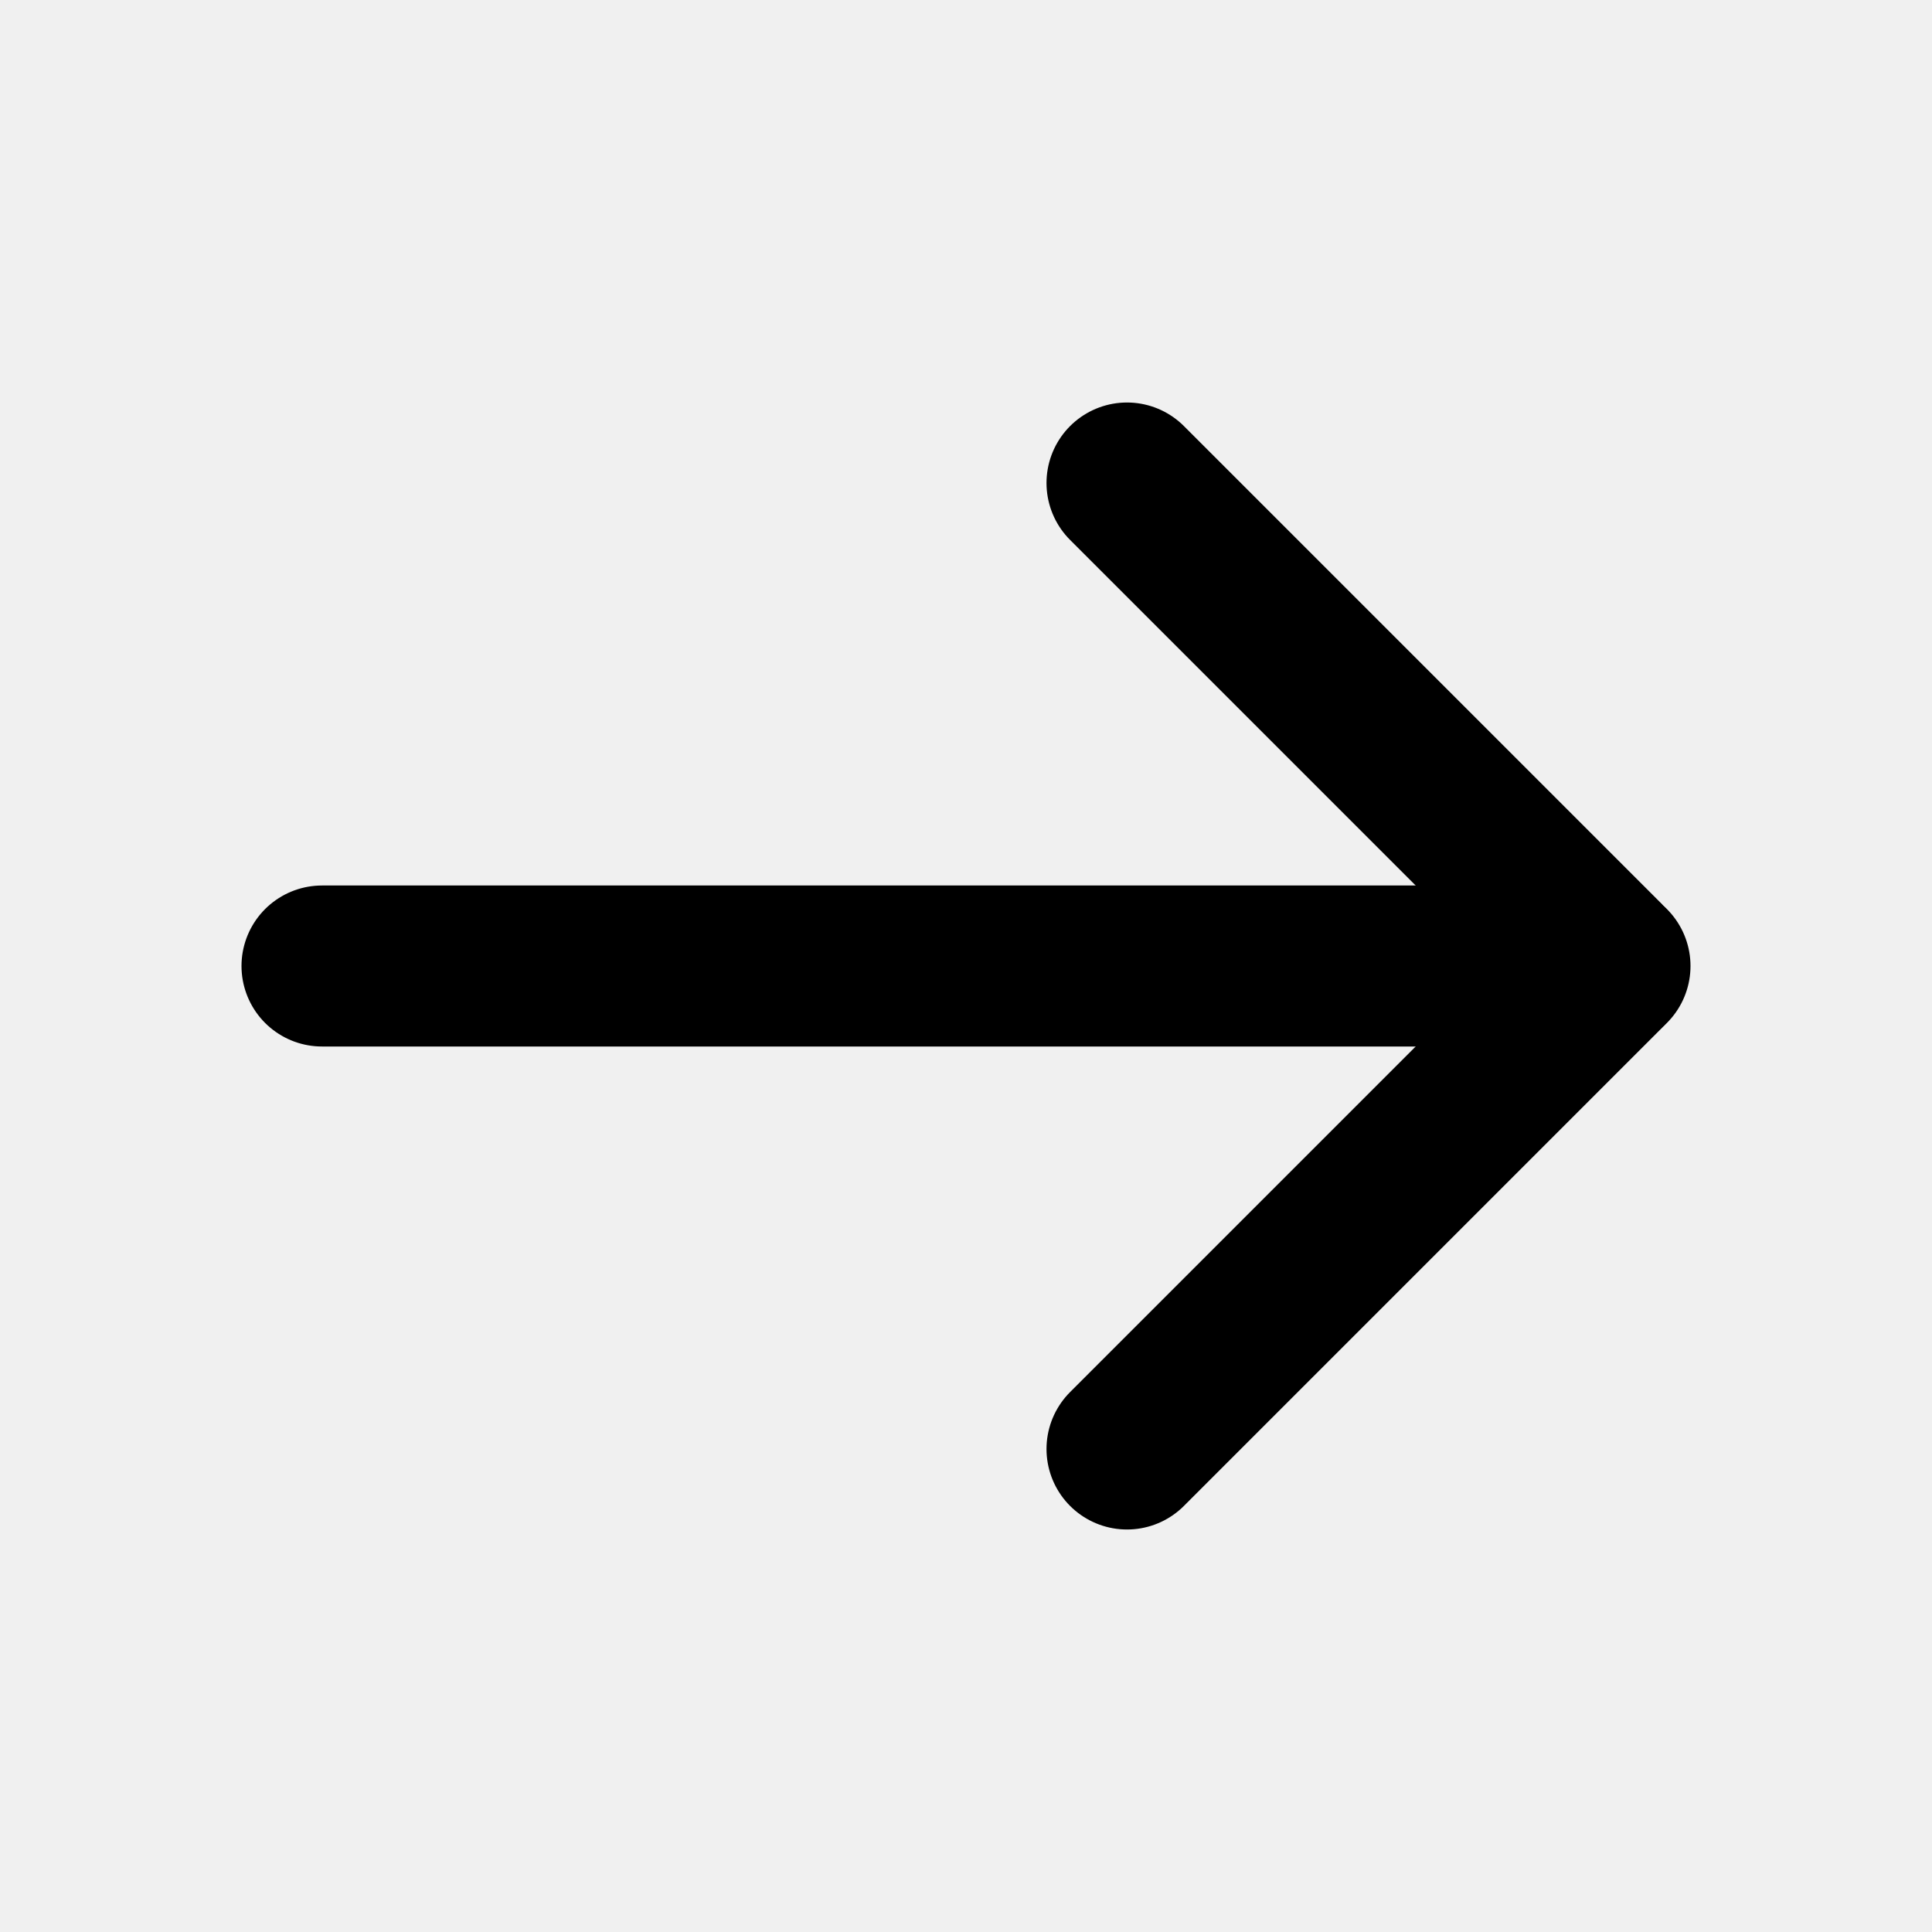
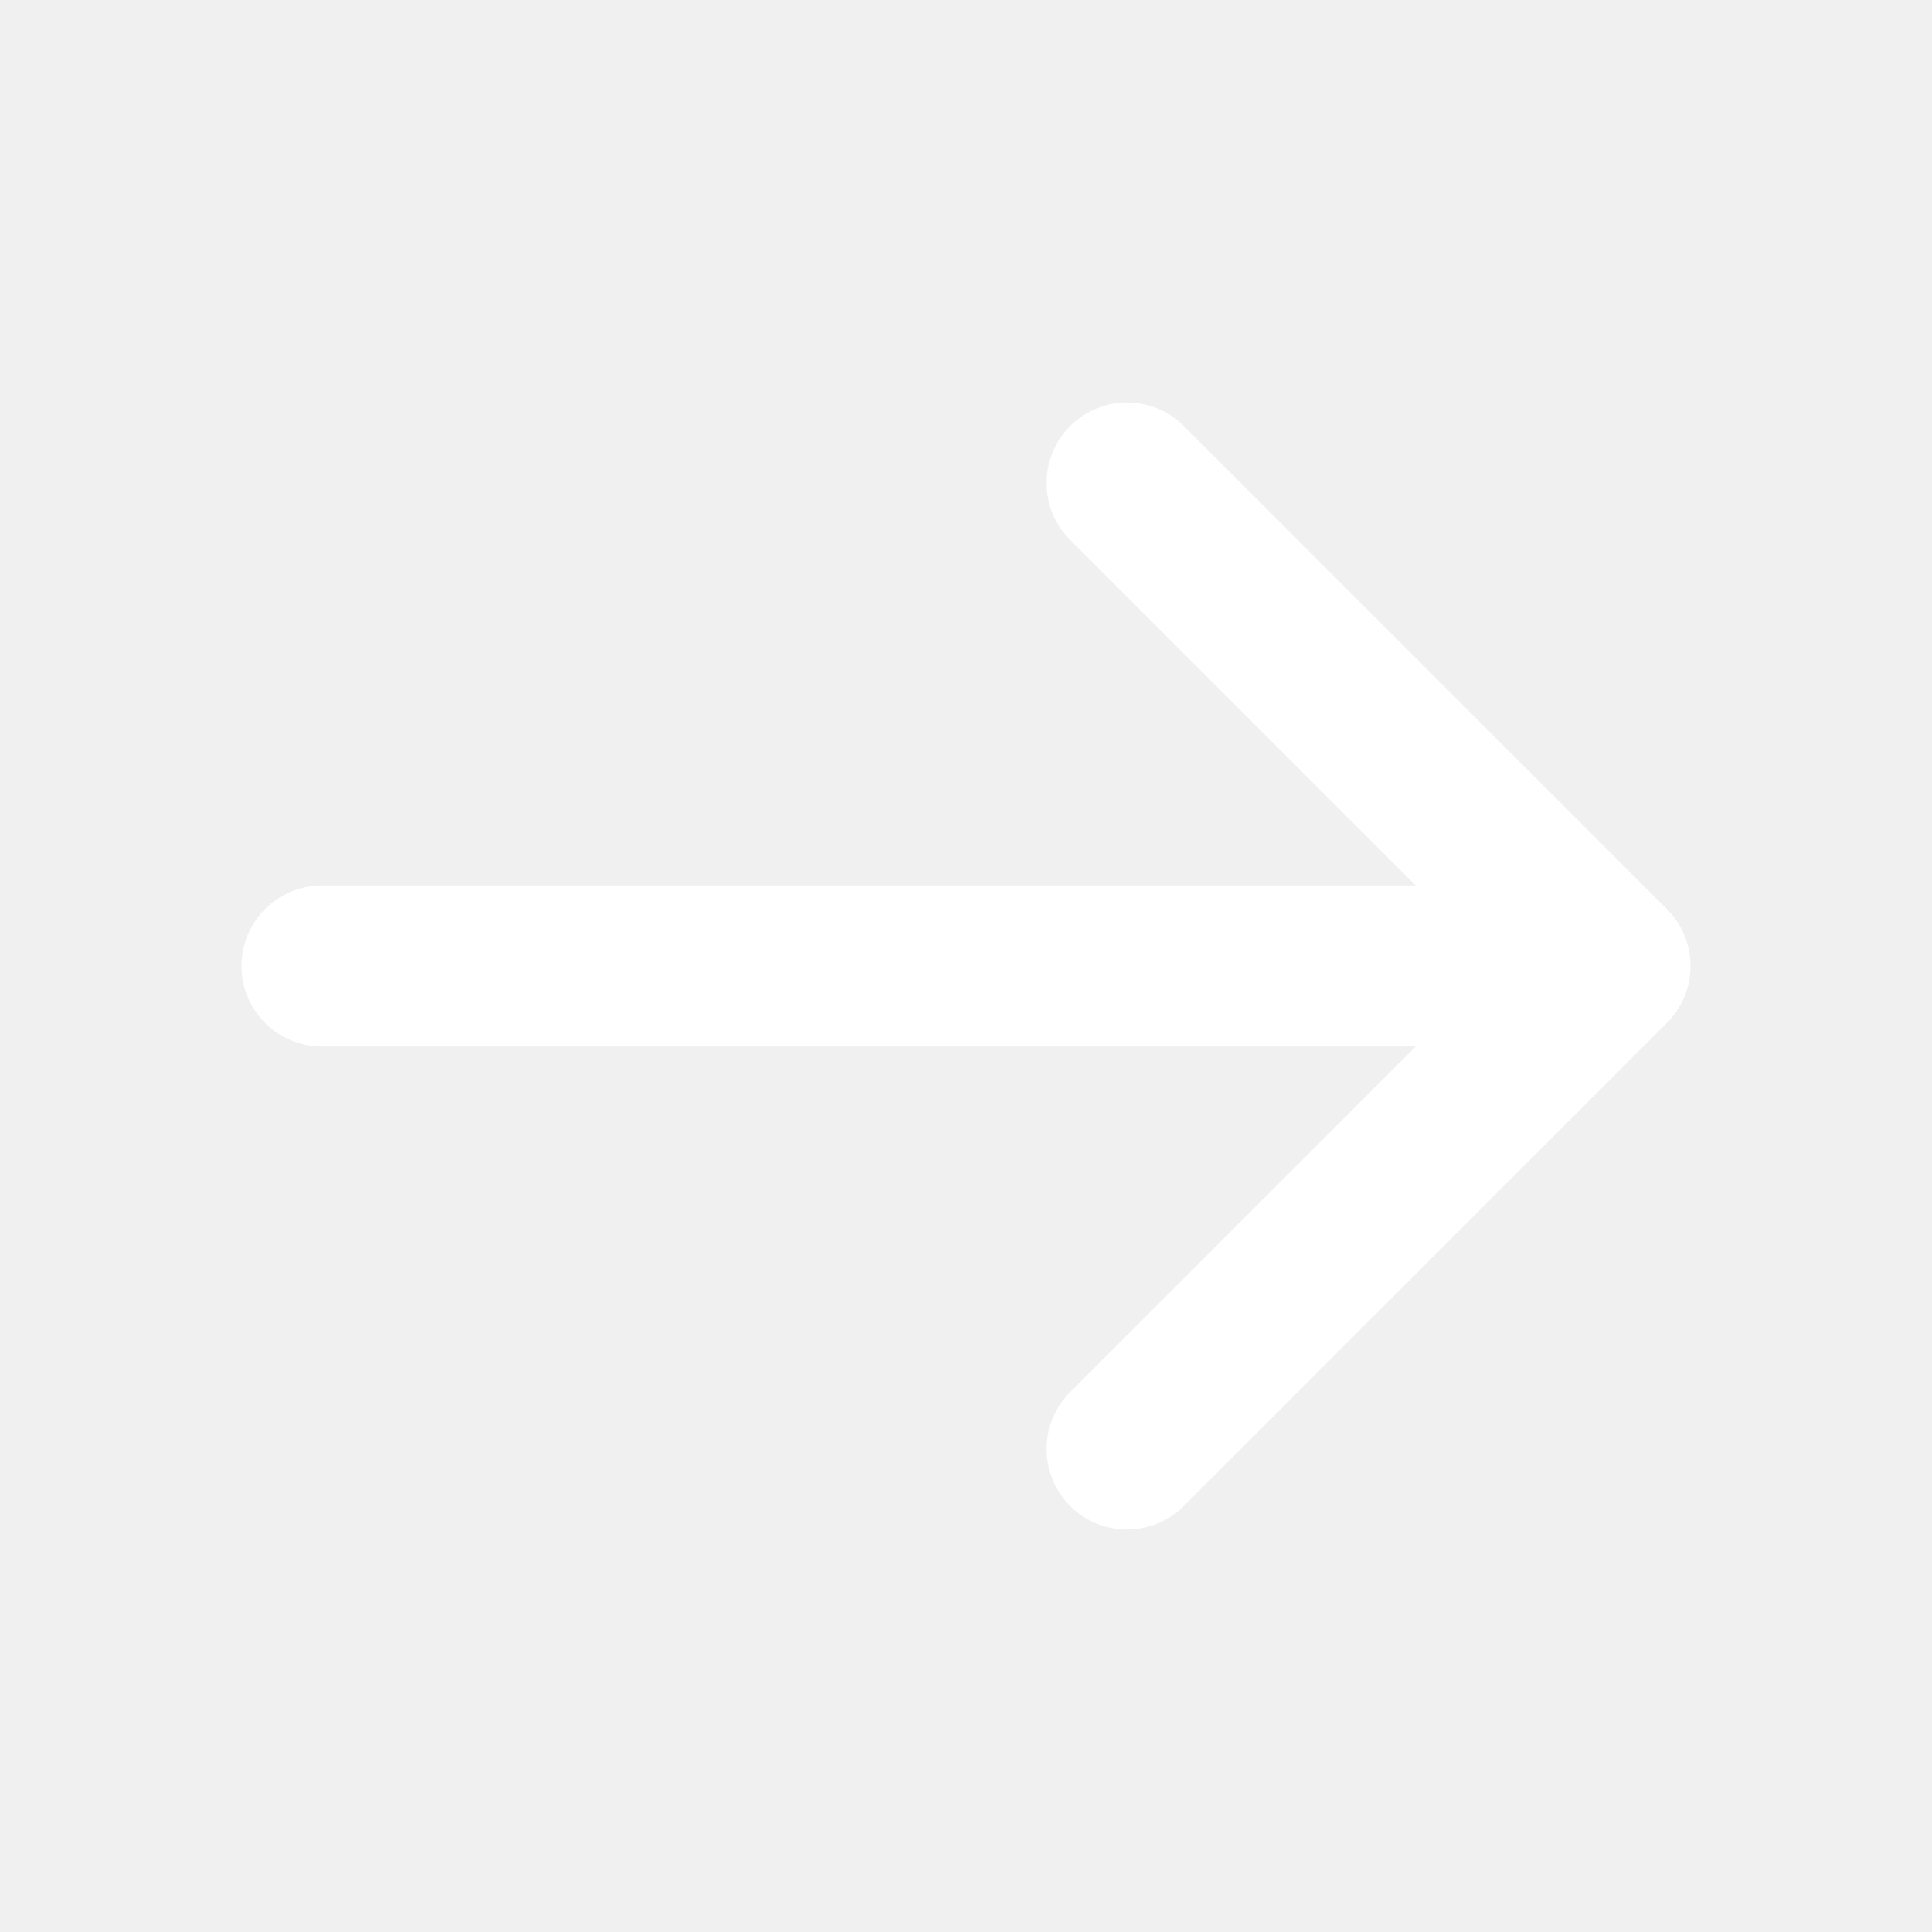
<svg xmlns="http://www.w3.org/2000/svg" width="800px" height="800px" viewBox="0 0 24 24" fill="none">
-   <path d="M20 12L4 12" stroke="#000000" stroke-width="2" stroke-linecap="round" stroke-linejoin="round" />
-   <path d="M14 18L19.938 12.062V12.062C19.972 12.028 19.972 11.972 19.938 11.938V11.938L14 6" stroke="#000000" stroke-width="2" stroke-linecap="round" stroke-linejoin="round" />
+   <path d="M20 12L4 12" stroke="#ffffff" stroke-width="2" stroke-linecap="round" stroke-linejoin="round" />
+   <path d="M14 18L19.938 12.062V12.062C19.972 12.028 19.972 11.972 19.938 11.938V11.938L14 6" stroke="#ffffff" stroke-width="2" stroke-linecap="round" stroke-linejoin="round" />
</svg>
